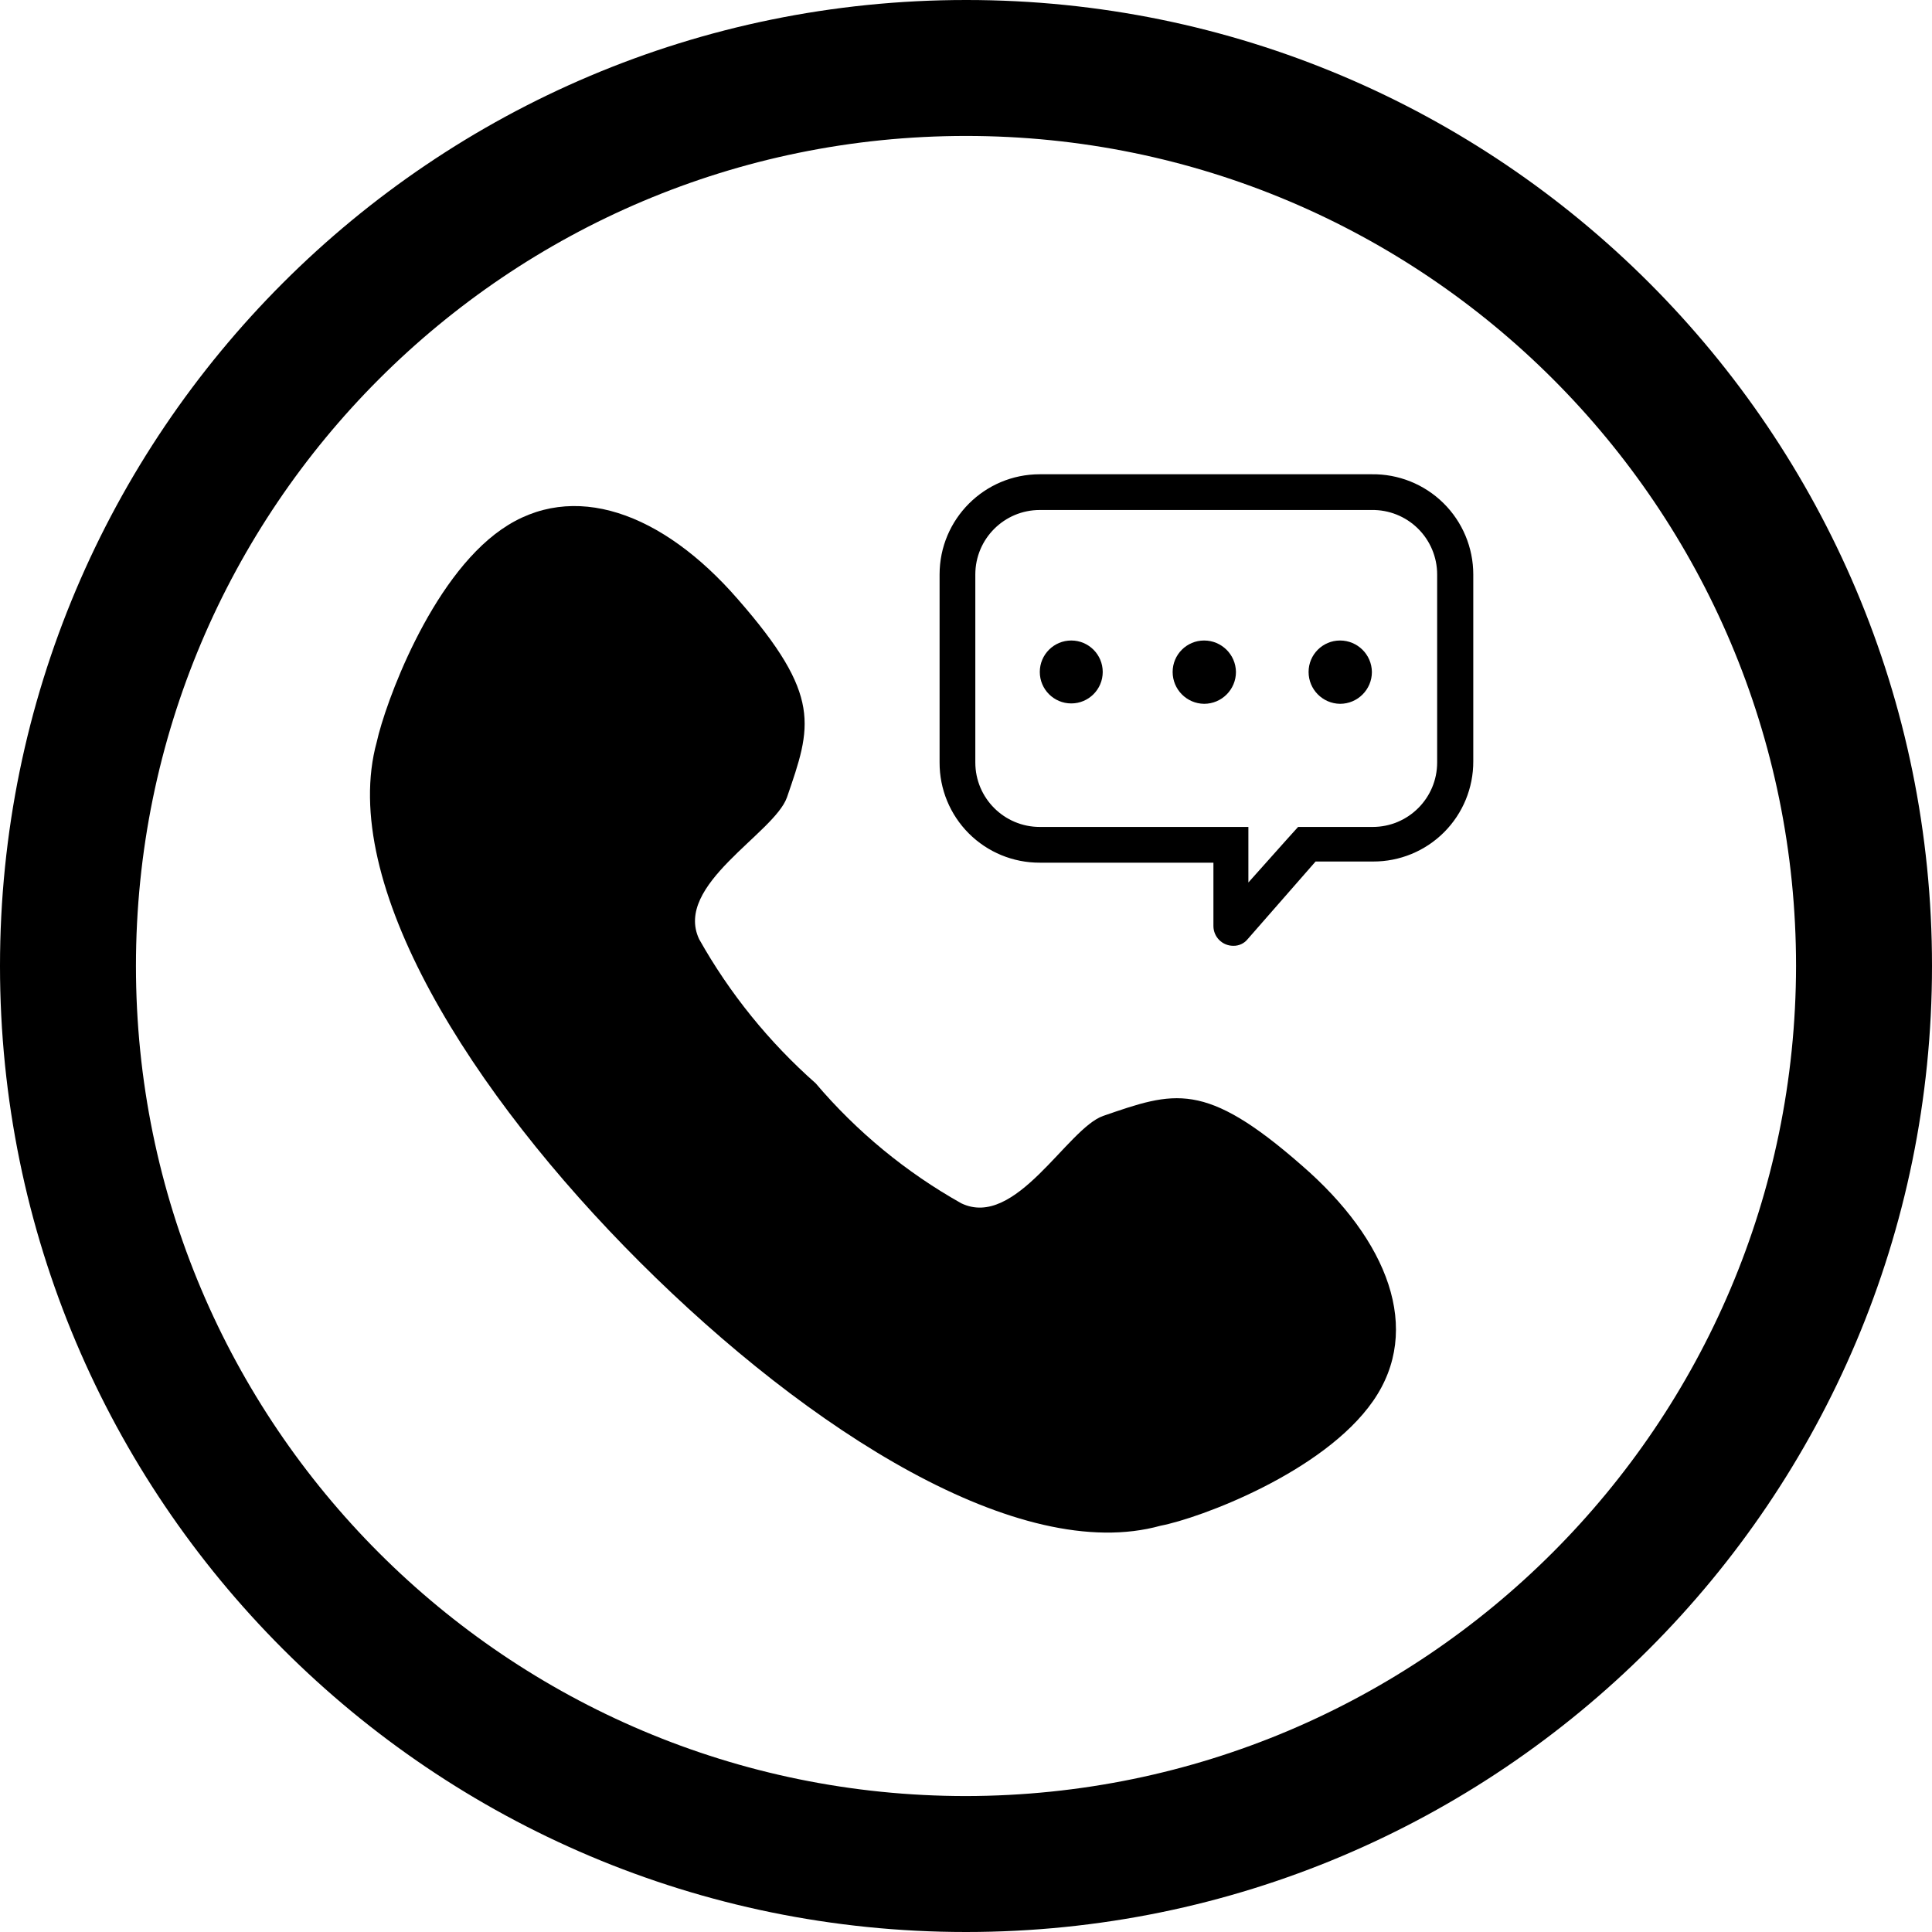
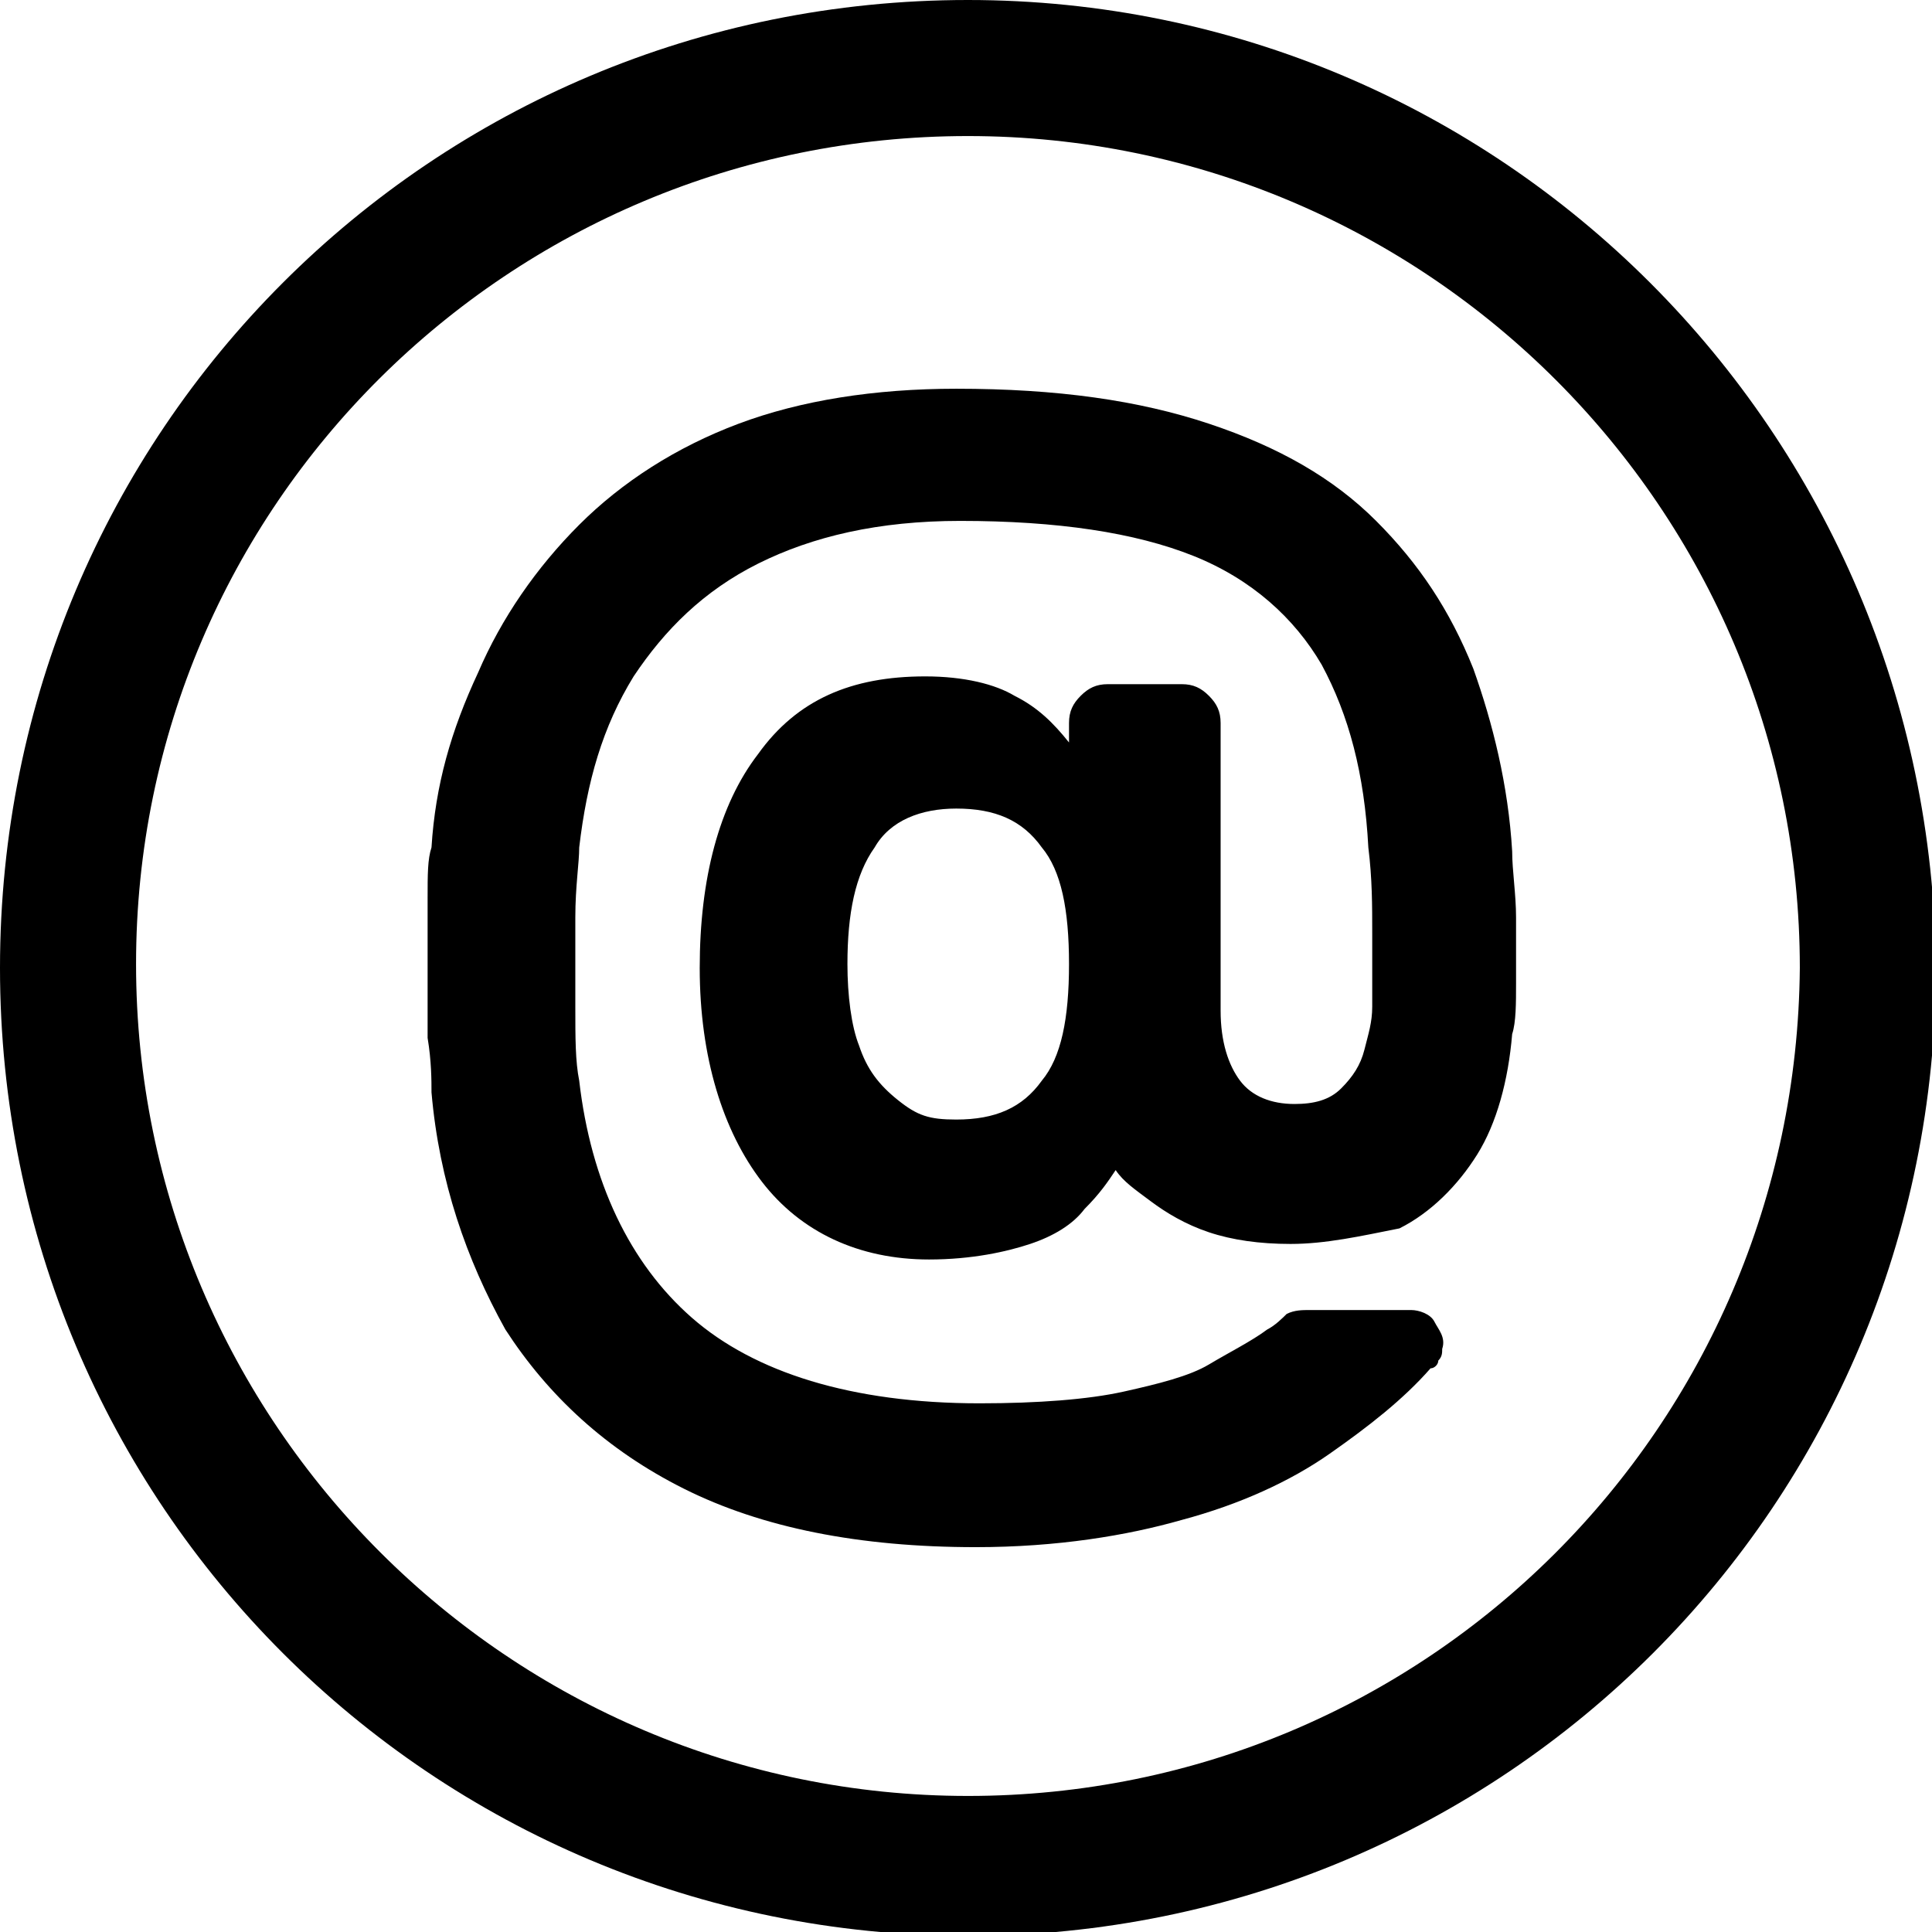
- <svg xmlns="http://www.w3.org/2000/svg" viewBox="0 0 49.74 49.74">
-   <g data-name="Calque 2">
-     <g data-name="Calque 6">
-       <path class="cls-1" d="M24.87 0a24.87 24.87 0 1 0 24.87 24.87A24.86 24.86 0 0 0 24.87 0Zm0 46.24a21.37 21.37 0 1 1 21.37-21.37 21.4 21.4 0 0 1-21.37 21.37Z" />
-       <path class="cls-1" d="M35.31 12.21h-8.54a2.58 2.58 0 0 0-2.58 2.58v4.84a2.57 2.57 0 0 0 2.58 2.58h4.47v1.63a.51.51 0 0 0 .51.51.46.46 0 0 0 .37-.17l1.75-2h1.48a2.57 2.57 0 0 0 2.58-2.58v-4.81a2.58 2.58 0 0 0-2.62-2.58ZM37 19.63a1.66 1.66 0 0 1-1.66 1.66h-1.92l-.28.31-1 1.12v-1.43h-5.37a1.66 1.66 0 0 1-1.66-1.66v-4.84a1.66 1.66 0 0 1 1.66-1.66h8.54A1.66 1.66 0 0 1 37 14.79Z" />
-       <path class="cls-1" d="M31 16.49a.81.81 0 0 0-.81.81.82.82 0 0 0 .81.82.82.82 0 0 0 .82-.82.82.82 0 0 0-.82-.81Zm3.5 0a.81.81 0 0 0-.81.81.82.82 0 0 0 .81.82.82.82 0 0 0 .82-.82.82.82 0 0 0-.82-.81Zm-6.92 0a.81.81 0 0 0-.81.81.81.81 0 1 0 1.62 0 .81.81 0 0 0-.81-.81ZM33.51 30c-2.5-2.19-3.28-1.9-5.11-1.27-.93.33-2.25 2.92-3.65 2.25A13.73 13.73 0 0 1 21 27.89a14.28 14.28 0 0 1-3-3.71c-.66-1.4 1.93-2.72 2.26-3.65.63-1.83.92-2.61-1.27-5.11-1.94-2.23-4.24-3.07-6.08-1.79s-3 4.51-3.21 5.47c-1 3.63 2.43 9.06 6.78 13.4s9.77 7.79 13.4 6.78c1-.19 4.19-1.37 5.47-3.21s.39-4.14-1.84-6.07Z" />
+ <svg xmlns="http://www.w3.org/2000/svg" version="1.1" id="Layer_1" x="0px" y="0px" viewBox="0 0 49.7 49.7" style="enable-background:new 0 0 49.7 49.7;" xml:space="preserve">
+   <g>
+     <g>
+       <path d="M24.9,0C11.1,0,0,11.1,0,24.9s11.1,24.9,24.9,24.9s24.9-11.1,24.9-24.9l0,0C49.7,11.1,38.6,0,24.9,0C24.9,0,24.9,0,24.9,0    z M24.9,46.2c-11.8,0-21.4-9.6-21.4-21.4S13.1,3.5,24.9,3.5s21.4,9.6,21.4,21.4l0,0C46.2,36.7,36.7,46.2,24.9,46.2z" />
+       <g>
+         <g>
+           <path d="M25.1,39.8c-3,0-5.5-0.5-7.5-1.5c-2-1-3.5-2.4-4.6-4.1c-1-1.8-1.7-3.8-1.9-6.1c0-0.3,0-0.8-0.1-1.4c0-0.6,0-1.2,0-1.8      c0-0.6,0-1.2,0-1.8c0-0.6,0-1,0.1-1.3c0.1-1.6,0.5-3,1.2-4.5c0.6-1.4,1.5-2.7,2.6-3.8c1.1-1.1,2.5-2,4.1-2.6      c1.6-0.6,3.5-0.9,5.6-0.9c2.6,0,4.7,0.3,6.5,0.9c1.8,0.6,3.2,1.4,4.3,2.5c1.1,1.1,1.9,2.3,2.5,3.8c0.5,1.4,0.9,3,1,4.7      c0,0.5,0.1,1.1,0.1,1.7c0,0.6,0,1.2,0,1.7c0,0.5,0,1-0.1,1.3c-0.1,1.2-0.4,2.3-0.9,3.1c-0.5,0.8-1.2,1.5-2,1.9      C35,31.8,34.1,32,33.2,32c-0.8,0-1.5-0.1-2.1-0.3c-0.6-0.2-1.1-0.5-1.5-0.8c-0.4-0.3-0.7-0.5-0.9-0.8c-0.2,0.3-0.4,0.6-0.8,1      c-0.3,0.4-0.8,0.7-1.4,0.9c-0.6,0.2-1.5,0.4-2.6,0.4c-1.8,0-3.3-0.7-4.3-2s-1.6-3.2-1.6-5.5c0-2.3,0.5-4.2,1.5-5.5      c1-1.4,2.4-2,4.3-2c1,0,1.8,0.2,2.3,0.5c0.6,0.3,1,0.7,1.4,1.2v-0.5c0-0.3,0.1-0.5,0.3-0.7c0.2-0.2,0.4-0.3,0.7-0.3h1.9      c0.3,0,0.5,0.1,0.7,0.3c0.2,0.2,0.3,0.4,0.3,0.7V26c0,0.8,0.2,1.4,0.5,1.8c0.3,0.4,0.8,0.6,1.4,0.6c0.5,0,0.9-0.1,1.2-0.4      c0.3-0.3,0.5-0.6,0.6-1c0.1-0.4,0.2-0.7,0.2-1.1c0-0.5,0-1.2,0-1.9c0-0.7,0-1.4-0.1-2.2c-0.1-1.9-0.5-3.4-1.2-4.7      c-0.7-1.2-1.8-2.2-3.3-2.8c-1.5-0.6-3.5-0.9-6-0.9c-2.1,0-3.8,0.4-5.2,1.1s-2.4,1.7-3.2,2.9c-0.8,1.3-1.2,2.7-1.4,4.4      c0,0.4-0.1,1-0.1,1.8c0,0.8,0,1.5,0,2.3c0,0.8,0,1.4,0.1,1.9c0.3,2.6,1.3,4.7,2.9,6.1s4.1,2.2,7.4,2.2c1.5,0,2.8-0.1,3.7-0.3      c0.9-0.2,1.7-0.4,2.2-0.7s1.1-0.6,1.5-0.9c0.2-0.1,0.4-0.3,0.5-0.4c0.2-0.1,0.4-0.1,0.6-0.1h2.6c0.2,0,0.5,0.1,0.6,0.3      s0.3,0.4,0.2,0.7c0,0.1,0,0.2-0.1,0.3c0,0.1-0.1,0.2-0.2,0.2c-0.7,0.8-1.6,1.5-2.6,2.2c-1,0.7-2.3,1.3-3.8,1.7      C29,39.5,27.2,39.8,25.1,39.8z M24.6,28.8c1,0,1.7-0.3,2.2-1c0.5-0.6,0.7-1.6,0.7-3c0-1.4-0.2-2.4-0.7-3c-0.5-0.7-1.2-1-2.2-1      c-0.9,0-1.7,0.3-2.1,1c-0.5,0.7-0.7,1.7-0.7,3c0,0.8,0.1,1.6,0.3,2.1c0.2,0.6,0.5,1,1,1.4S23.9,28.8,24.6,28.8z" />
+         </g>
+       </g>
    </g>
  </g>
</svg>
